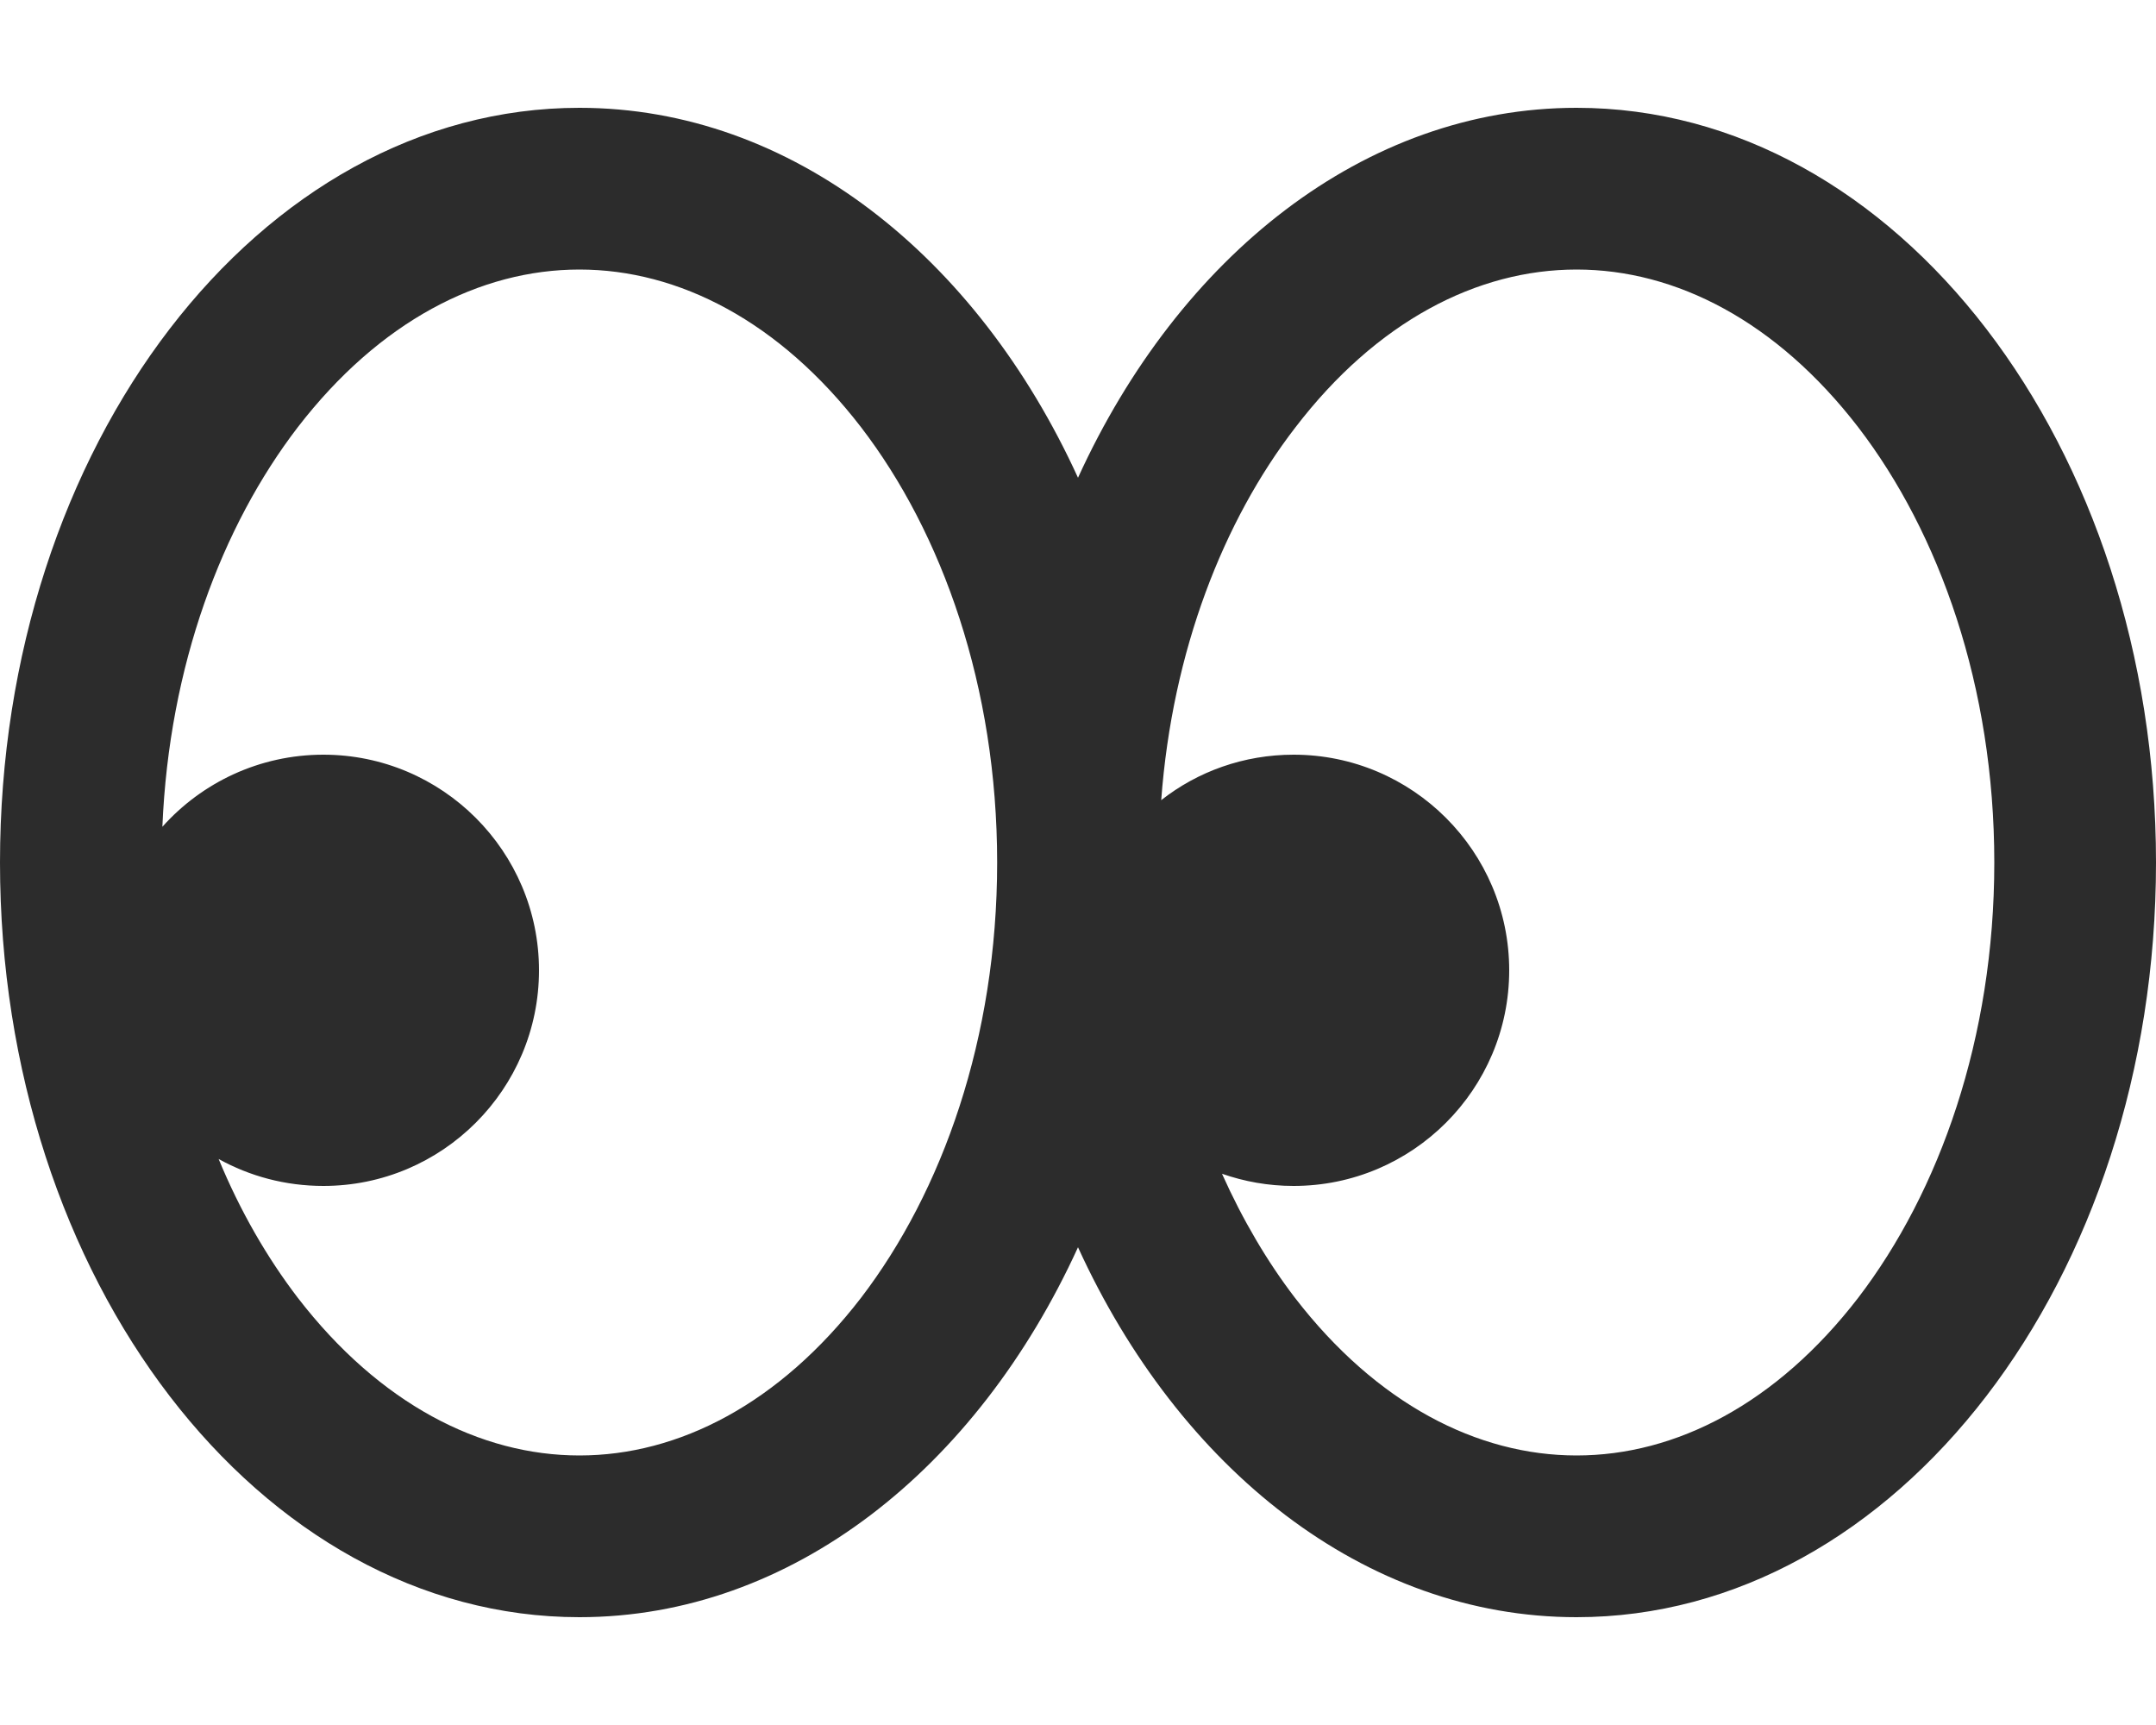
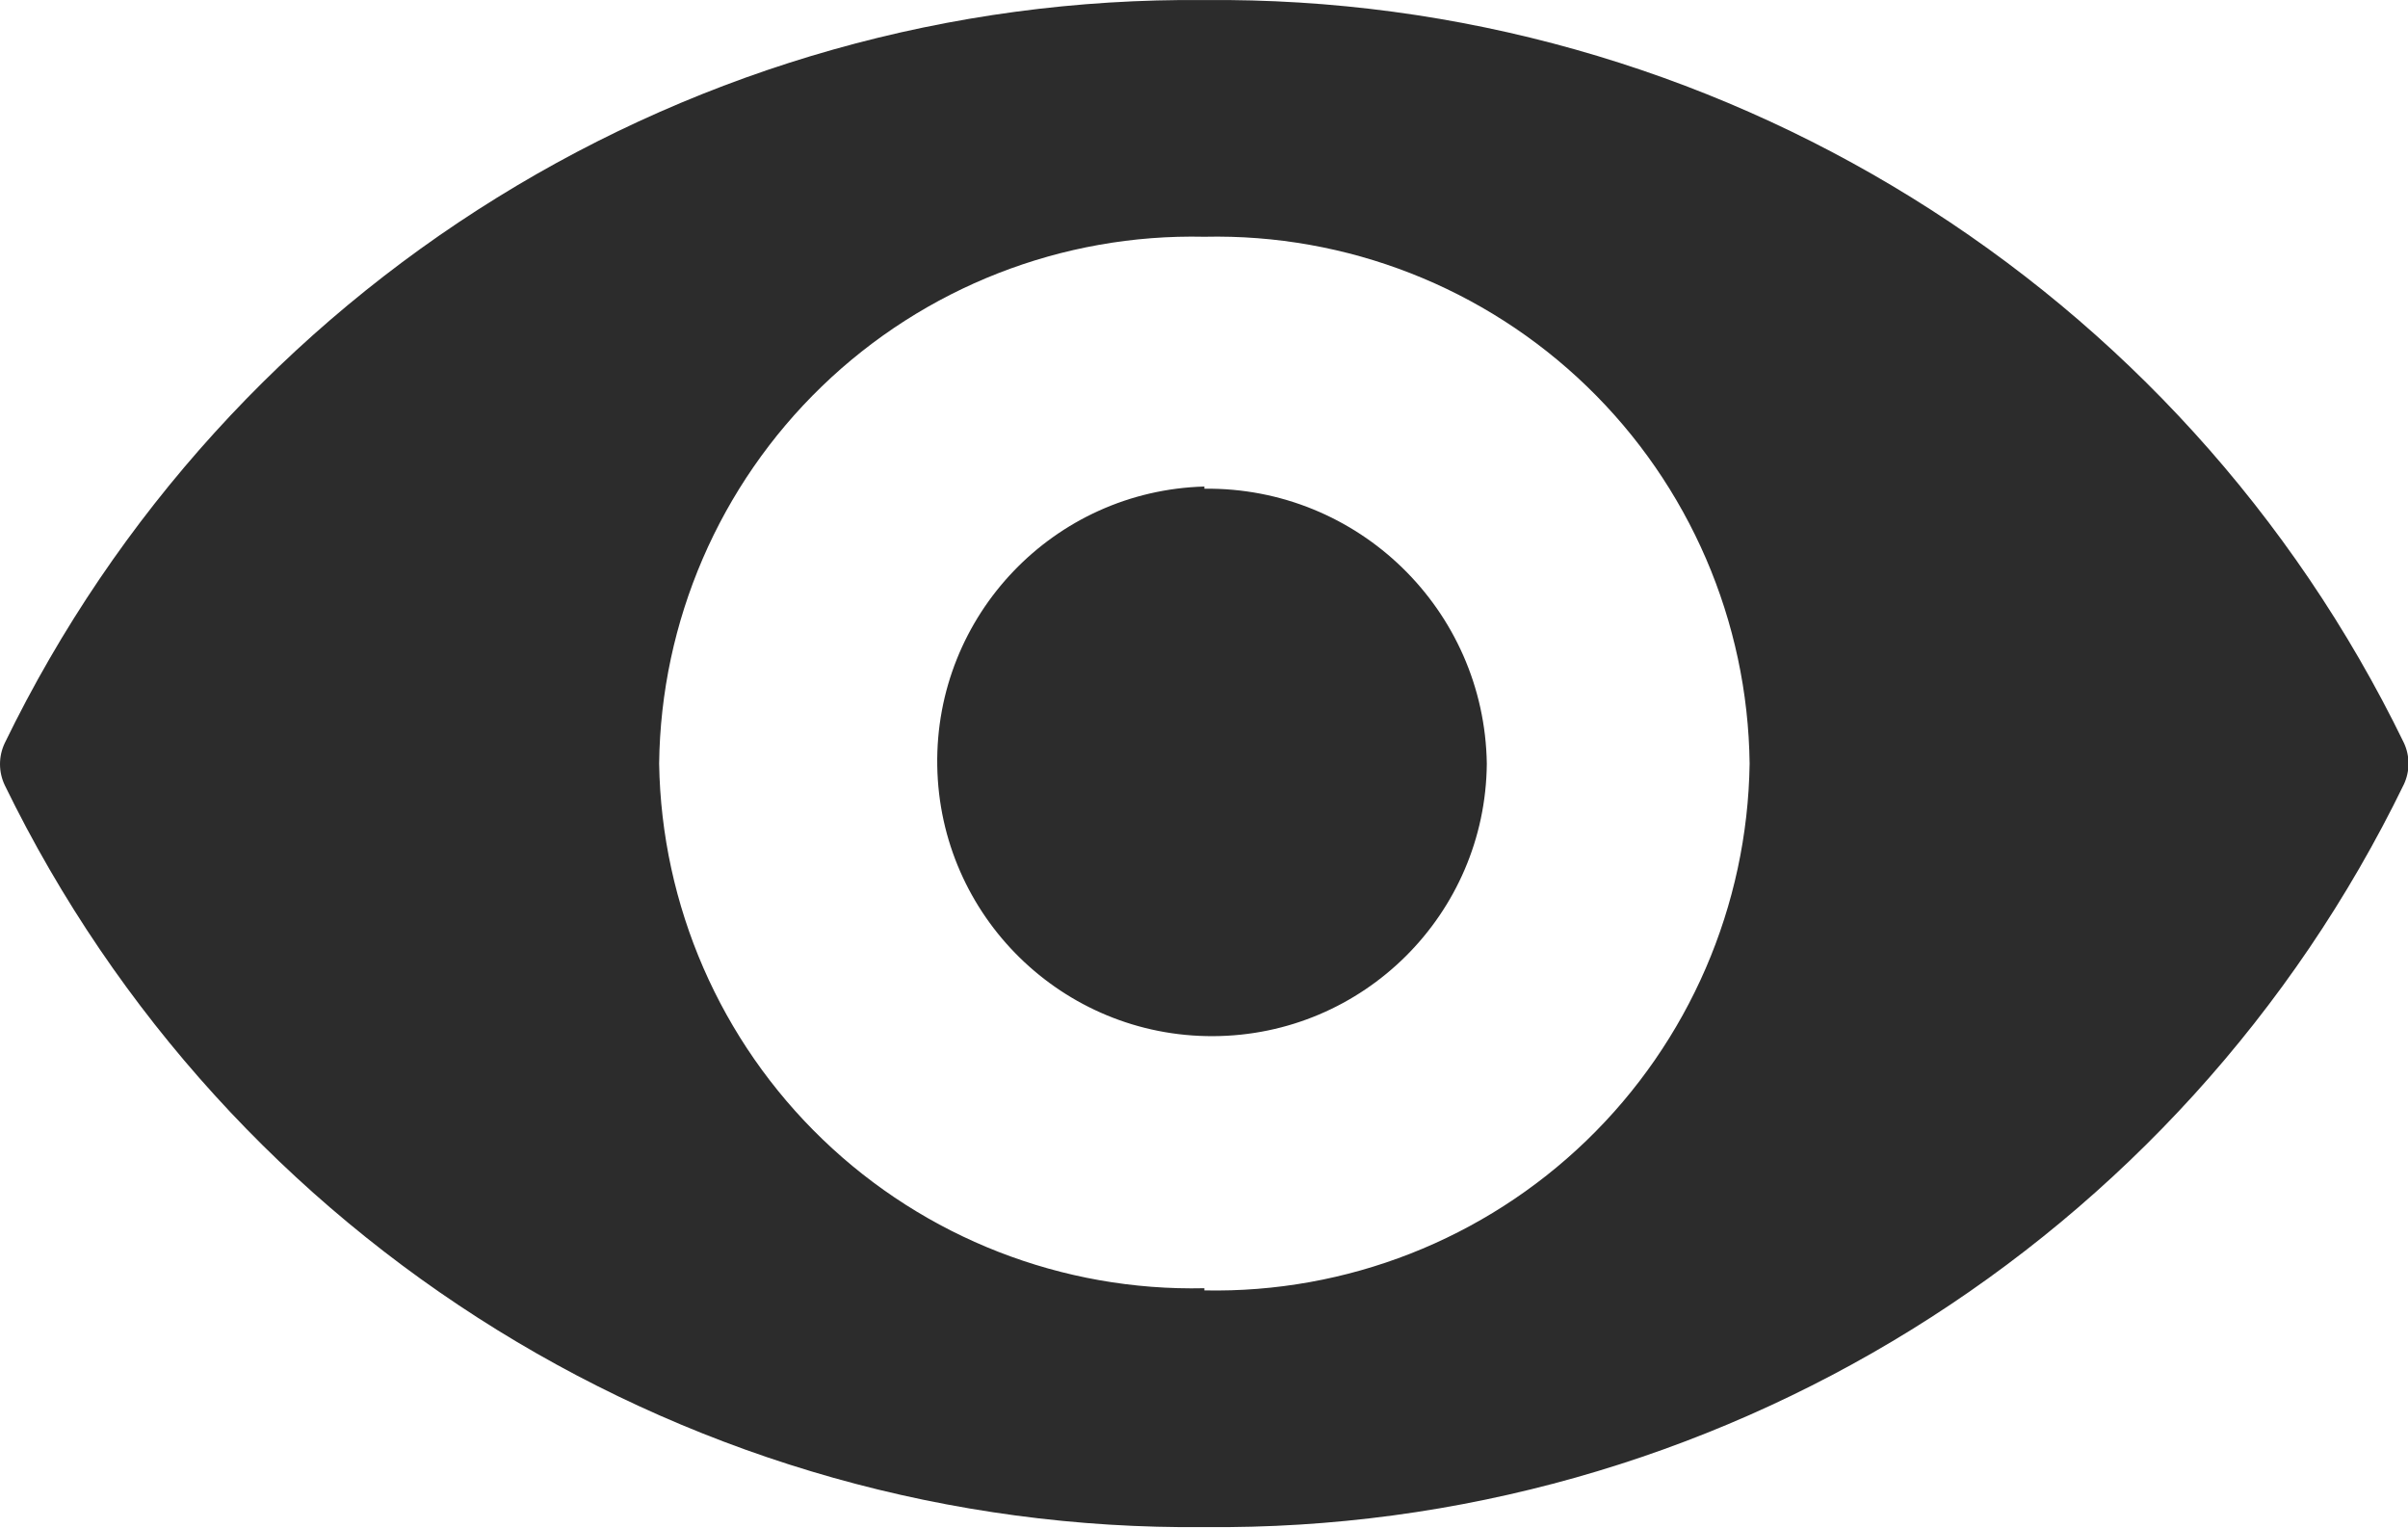
- <svg xmlns="http://www.w3.org/2000/svg" t="1707227161926" class="icon" viewBox="0 0 1280 1024" version="1.1" p-id="7110" width="40" height="32">
-   <path d="M511.2 770.4C462.8 833.2 403 864 344 864s-118.8-30.8-167.2-93.6c-18.2-23.8-34.2-51.4-47-82.4 18.4 10.2 39.6 16 62.2 16 70.6 0 128-57.4 128-128s-57.4-128-128-128c-38 0-72.2 16.6-95.6 42.8 4-95.6 35.4-178.6 80.4-237.2C225.2 190.8 285 160 344 160s118.8 30.8 167.2 93.6c48.2 62.8 80.8 154 80.8 258.4s-32.6 195.4-80.8 258.4zM640 283.6C580 152.2 470 64 344 64 154 64 0 264.6 0 512s154 448 344 448c126 0 236-88.2 296-219.6C700 871.8 810 960 936 960c190 0 344-200.6 344-448S1126 64 936 64c-126 0-236 88.2-296 219.6z m85.6 413.2c13.2 4.6 27.4 7.2 42.4 7.2 70.6 0 128-57.4 128-128s-57.4-128-128-128c-29.6 0-57 10-78.6 27 6.6-88.8 37-166 79.6-221.2C817.2 190.8 877 160 936 160s118.8 30.8 167.2 93.6c48.2 62.8 80.8 154 80.8 258.4s-32.6 195.4-80.8 258.4C1054.8 833.2 995 864 936 864s-118.8-30.8-167.2-93.6c-16.4-21.4-31-46.2-43.2-73.4z" p-id="7111" fill="#2c2c2c" />
+ <svg xmlns="http://www.w3.org/2000/svg" t="1707227598278" class="icon" viewBox="0 0 1615 1024" version="1.1" p-id="4234" width="50.469" height="32">
+   <path d="M1612.257 498.102A884.953 884.953 0 0 0 807.754 0.042 884.953 884.953 0 0 0 3.25 498.102a32.911 32.911 0 0 0 0 28.523A884.953 884.953 0 0 0 807.754 1023.955a884.953 884.953 0 0 0 804.503-498.061 32.911 32.911 0 0 0 0-27.792z m-804.503 365.683A357.638 357.638 0 0 1 442.07 511.998a357.638 357.638 0 0 1 365.683-353.25A357.638 357.638 0 0 1 1173.437 511.998a358.37 358.37 0 0 1-365.683 353.25z m0-537.554A184.304 184.304 0 1 0 997.177 511.998 187.23 187.23 0 0 0 807.754 327.694z" p-id="4235" fill="#2c2c2c" />
</svg>
